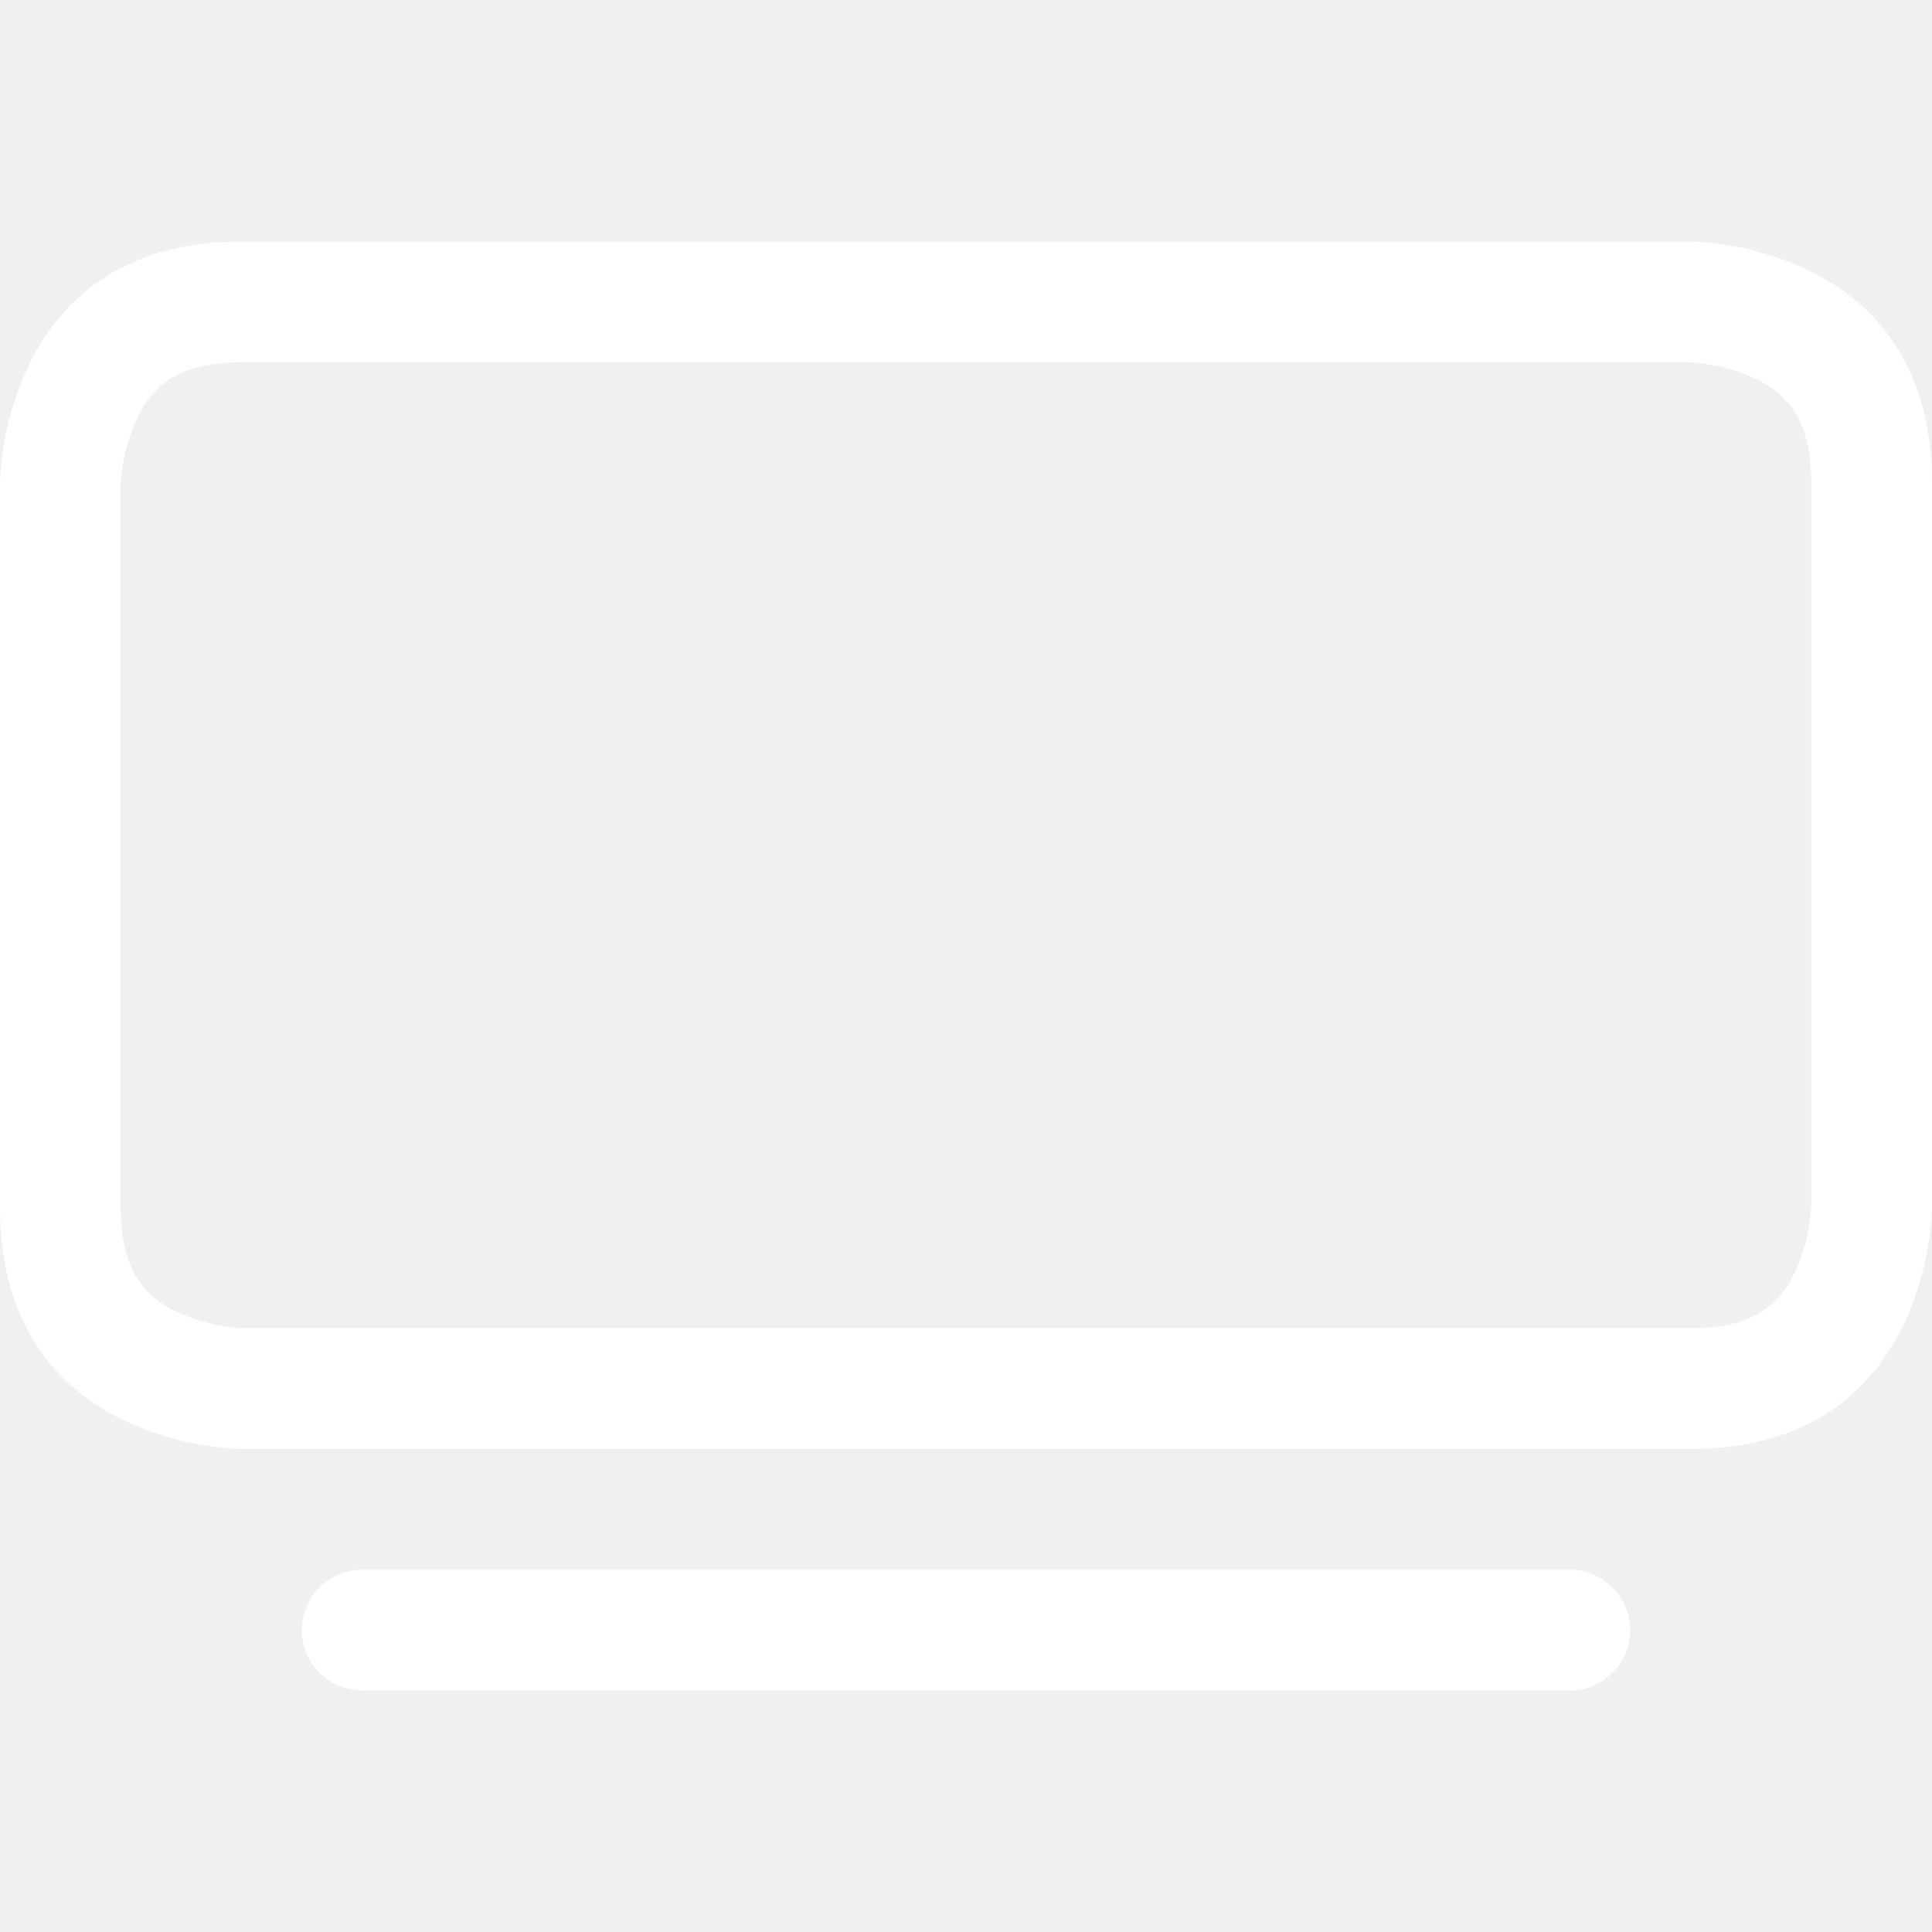
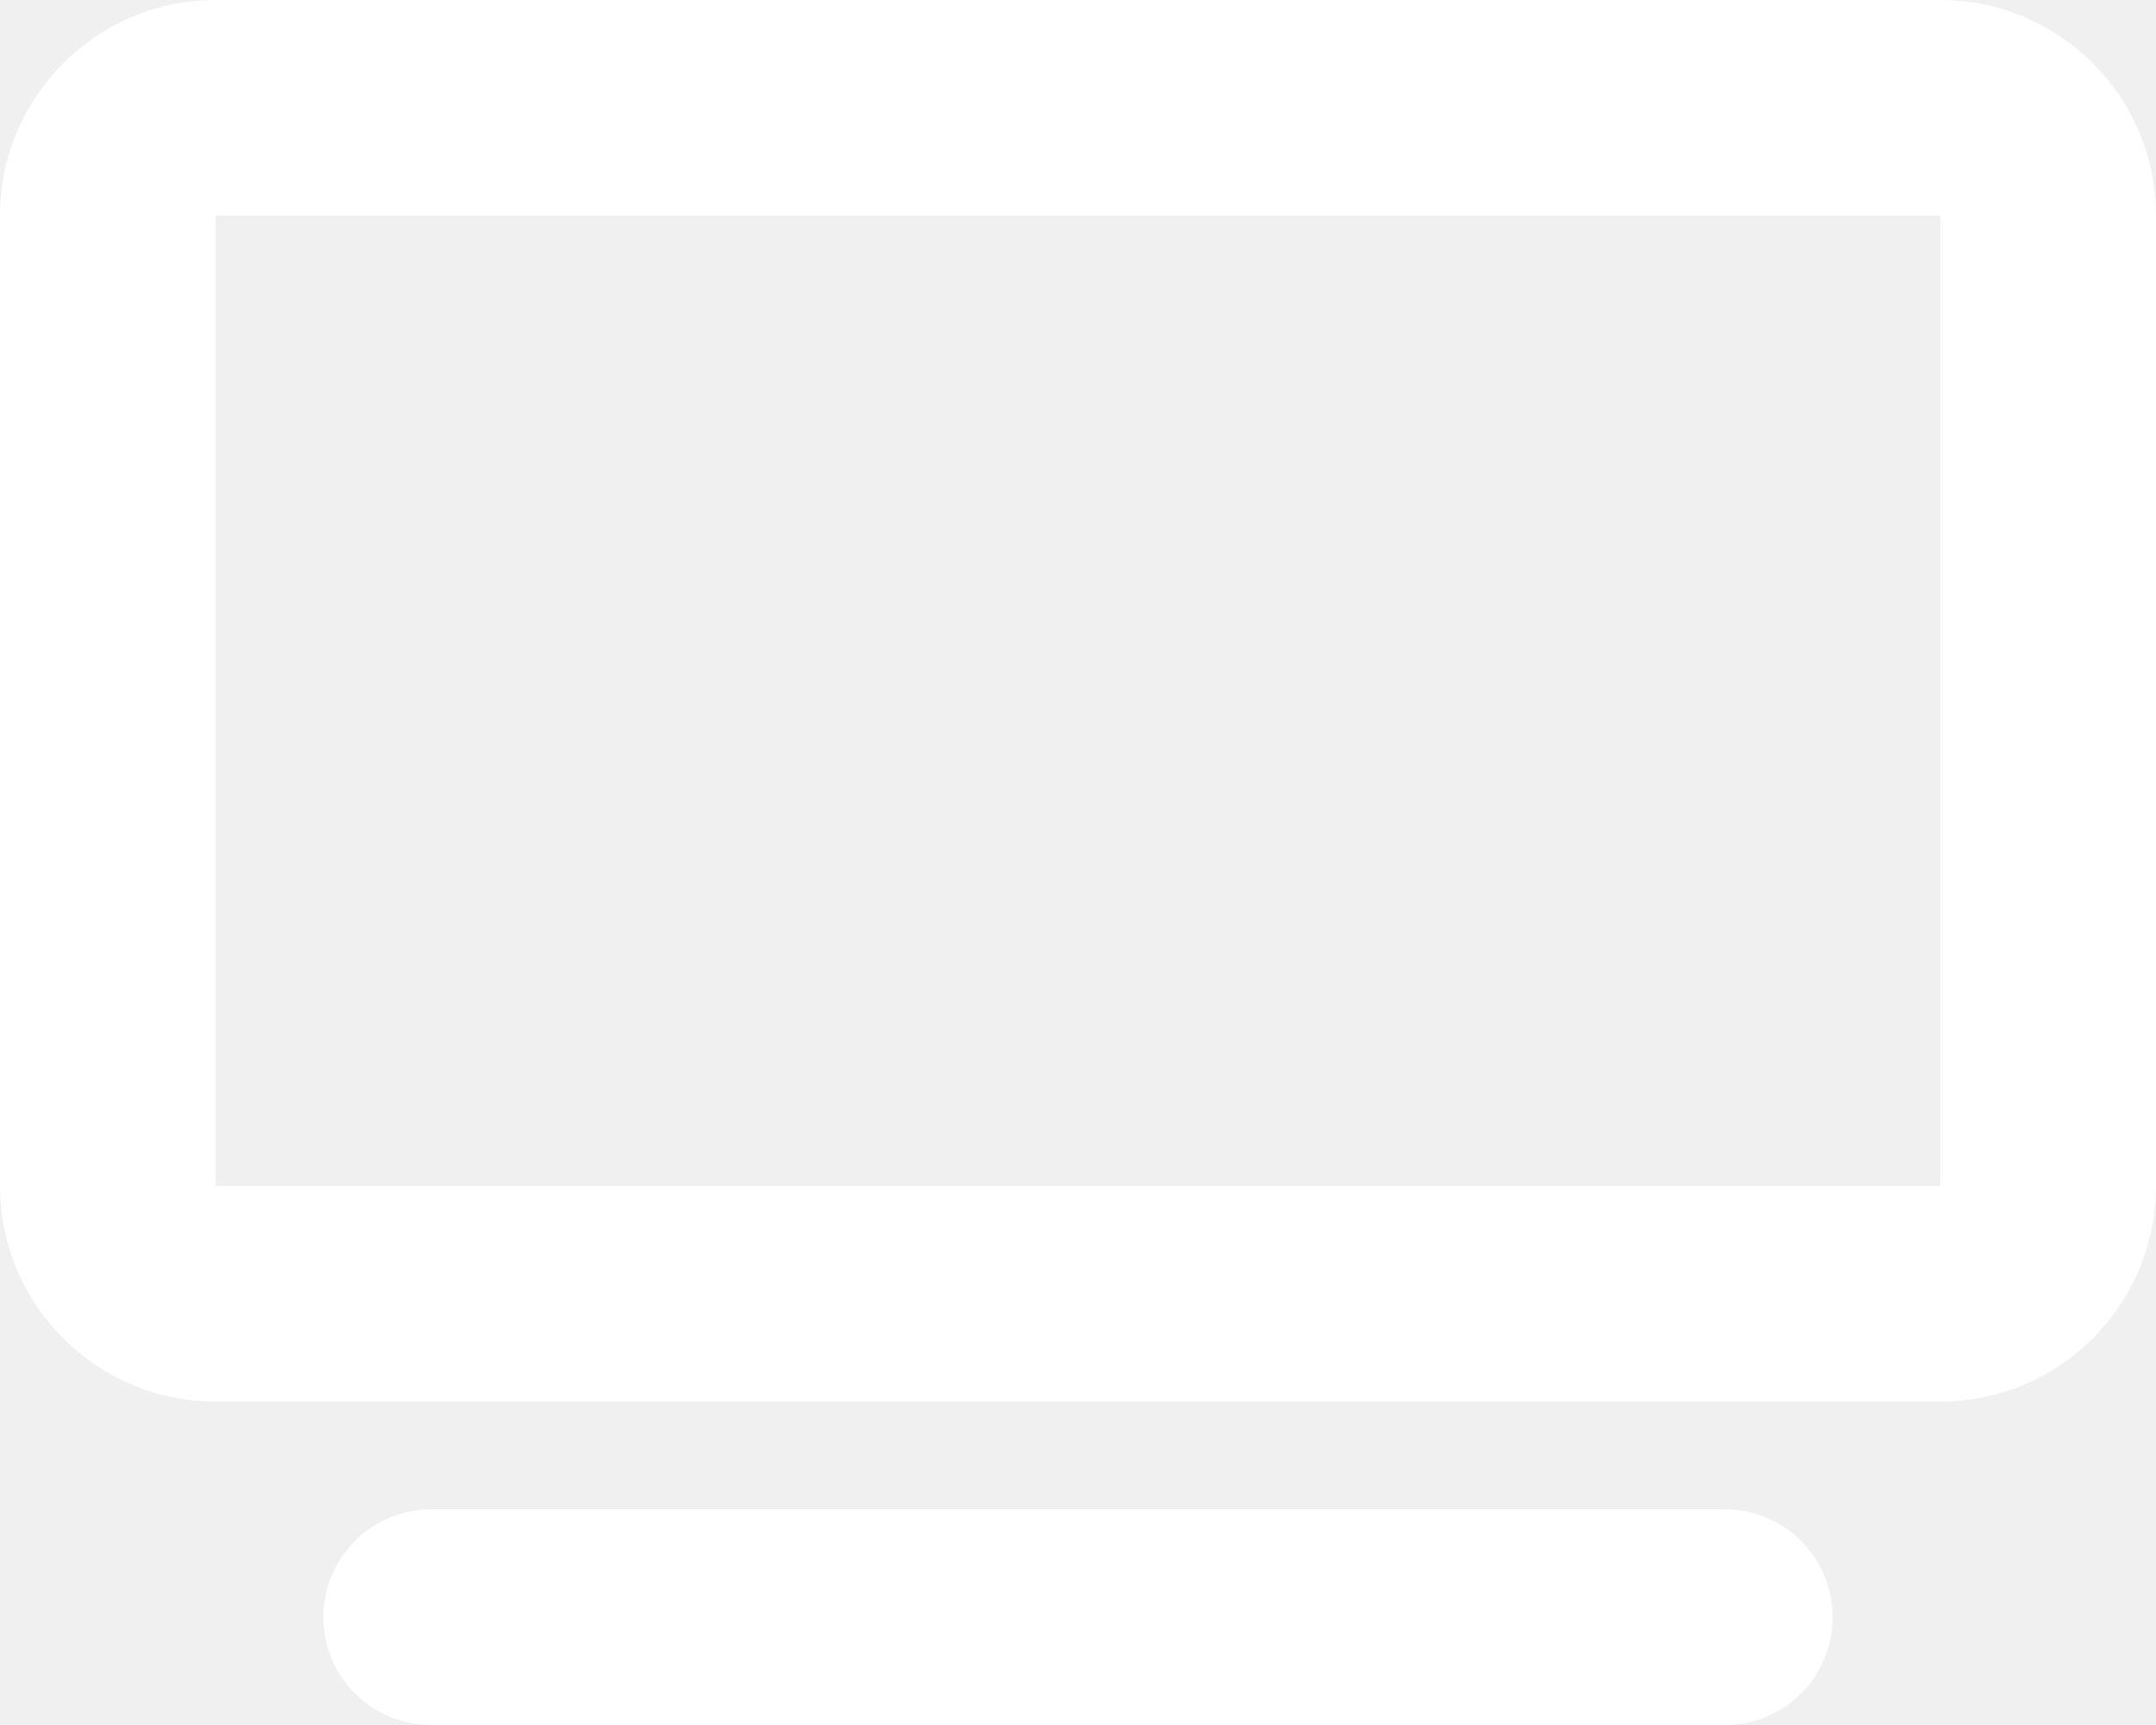
- <svg xmlns="http://www.w3.org/2000/svg" width="16" height="16" fill="white" class="bi bi-tv" viewBox="0 0 16 16">
-   <path d="M2.5 13.5A.5.5 0 0 1 3 13h10a.5.5 0 0 1 0 1H3a.5.5 0 0 1-.5-.5M13.991 3l.024.001a1.5 1.5 0 0 1 .538.143.76.76 0 0 1 .302.254c.067.1.145.277.145.602v5.991l-.001.024a1.5 1.5 0 0 1-.143.538.76.76 0 0 1-.254.302c-.1.067-.277.145-.602.145H2.009l-.024-.001a1.5 1.5 0 0 1-.538-.143.76.76 0 0 1-.302-.254C1.078 10.502 1 10.325 1 10V4.009l.001-.024a1.5 1.5 0 0 1 .143-.538.76.76 0 0 1 .254-.302C1.498 3.078 1.675 3 2 3zM14 2H2C0 2 0 4 0 4v6c0 2 2 2 2 2h12c2 0 2-2 2-2V4c0-2-2-2-2-2" />
+ <svg xmlns="http://www.w3.org/2000/svg" viewBox="0 0 640 512">
+   <path fill="white" d="M64 64l0 288 512 0 0-288L64 64zM0 64C0 28.7 28.7 0 64 0L576 0c35.3 0 64 28.7 64 64l0 288c0 35.3-28.7 64-64 64L64 416c-35.3 0-64-28.7-64-64L0 64zM128 448l384 0c17.7 0 32 14.3 32 32s-14.3 32-32 32l-384 0c-17.7 0-32-14.3-32-32s14.3-32 32-32z" />
</svg>
